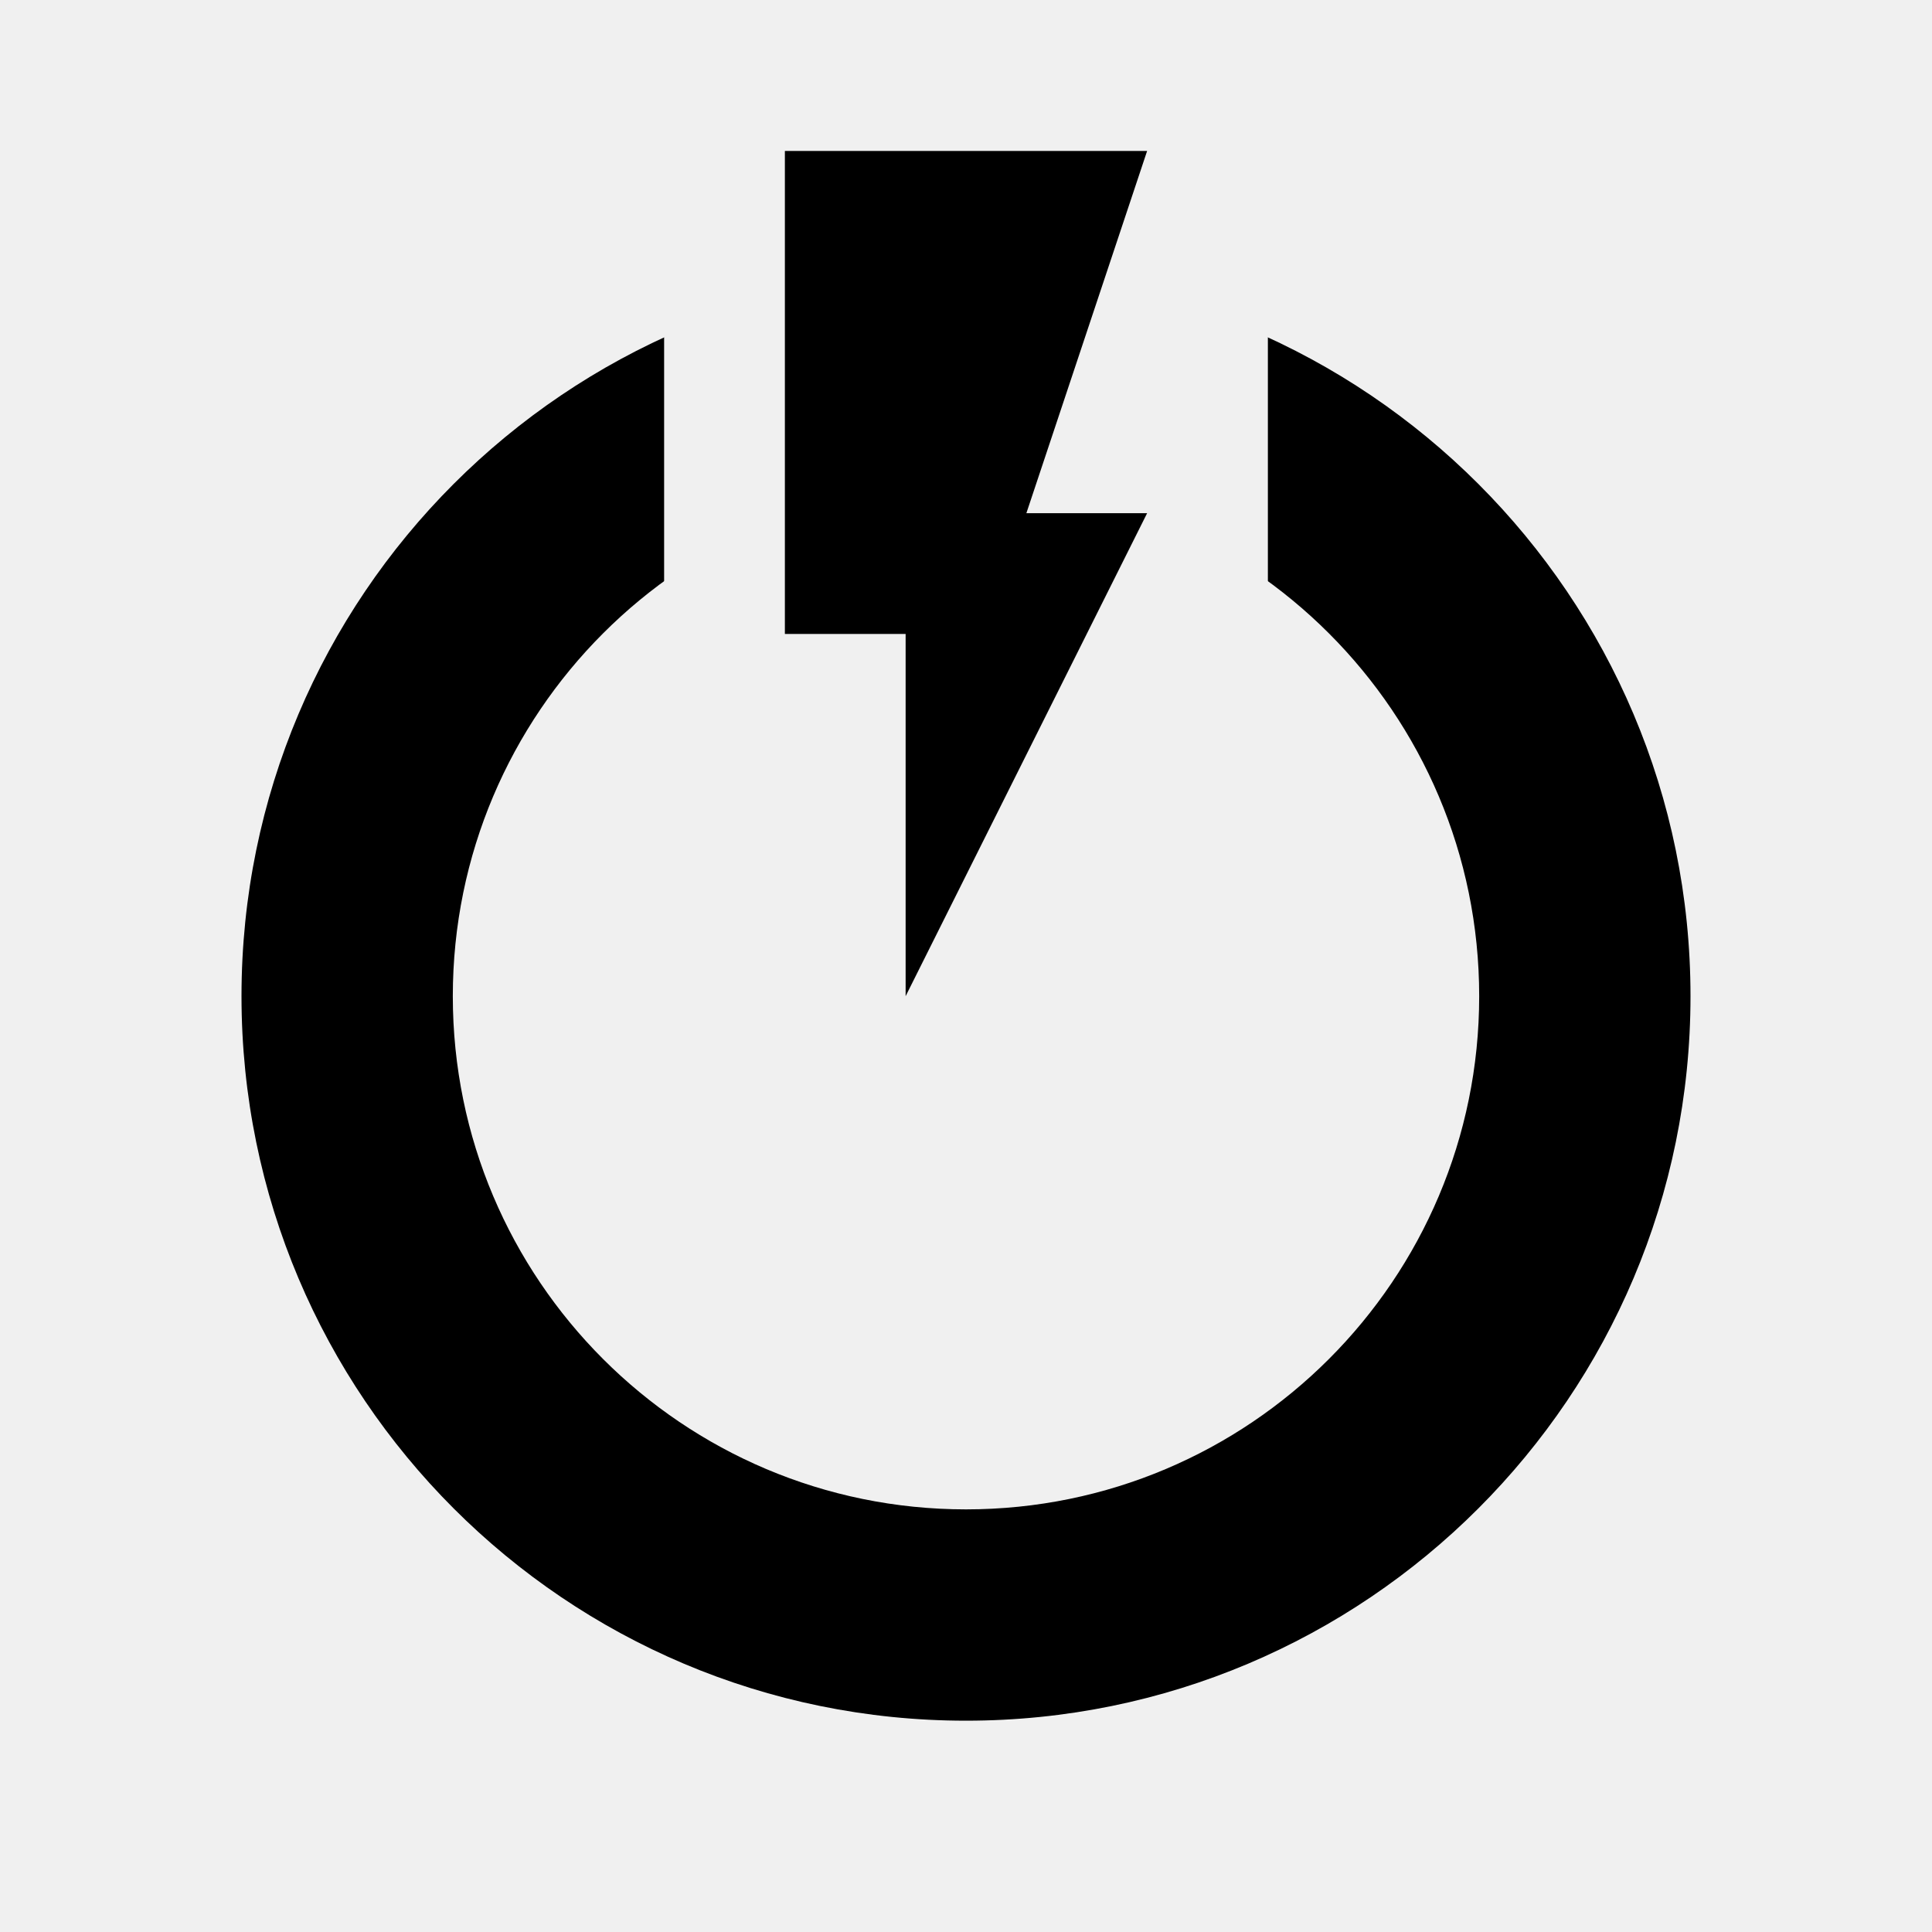
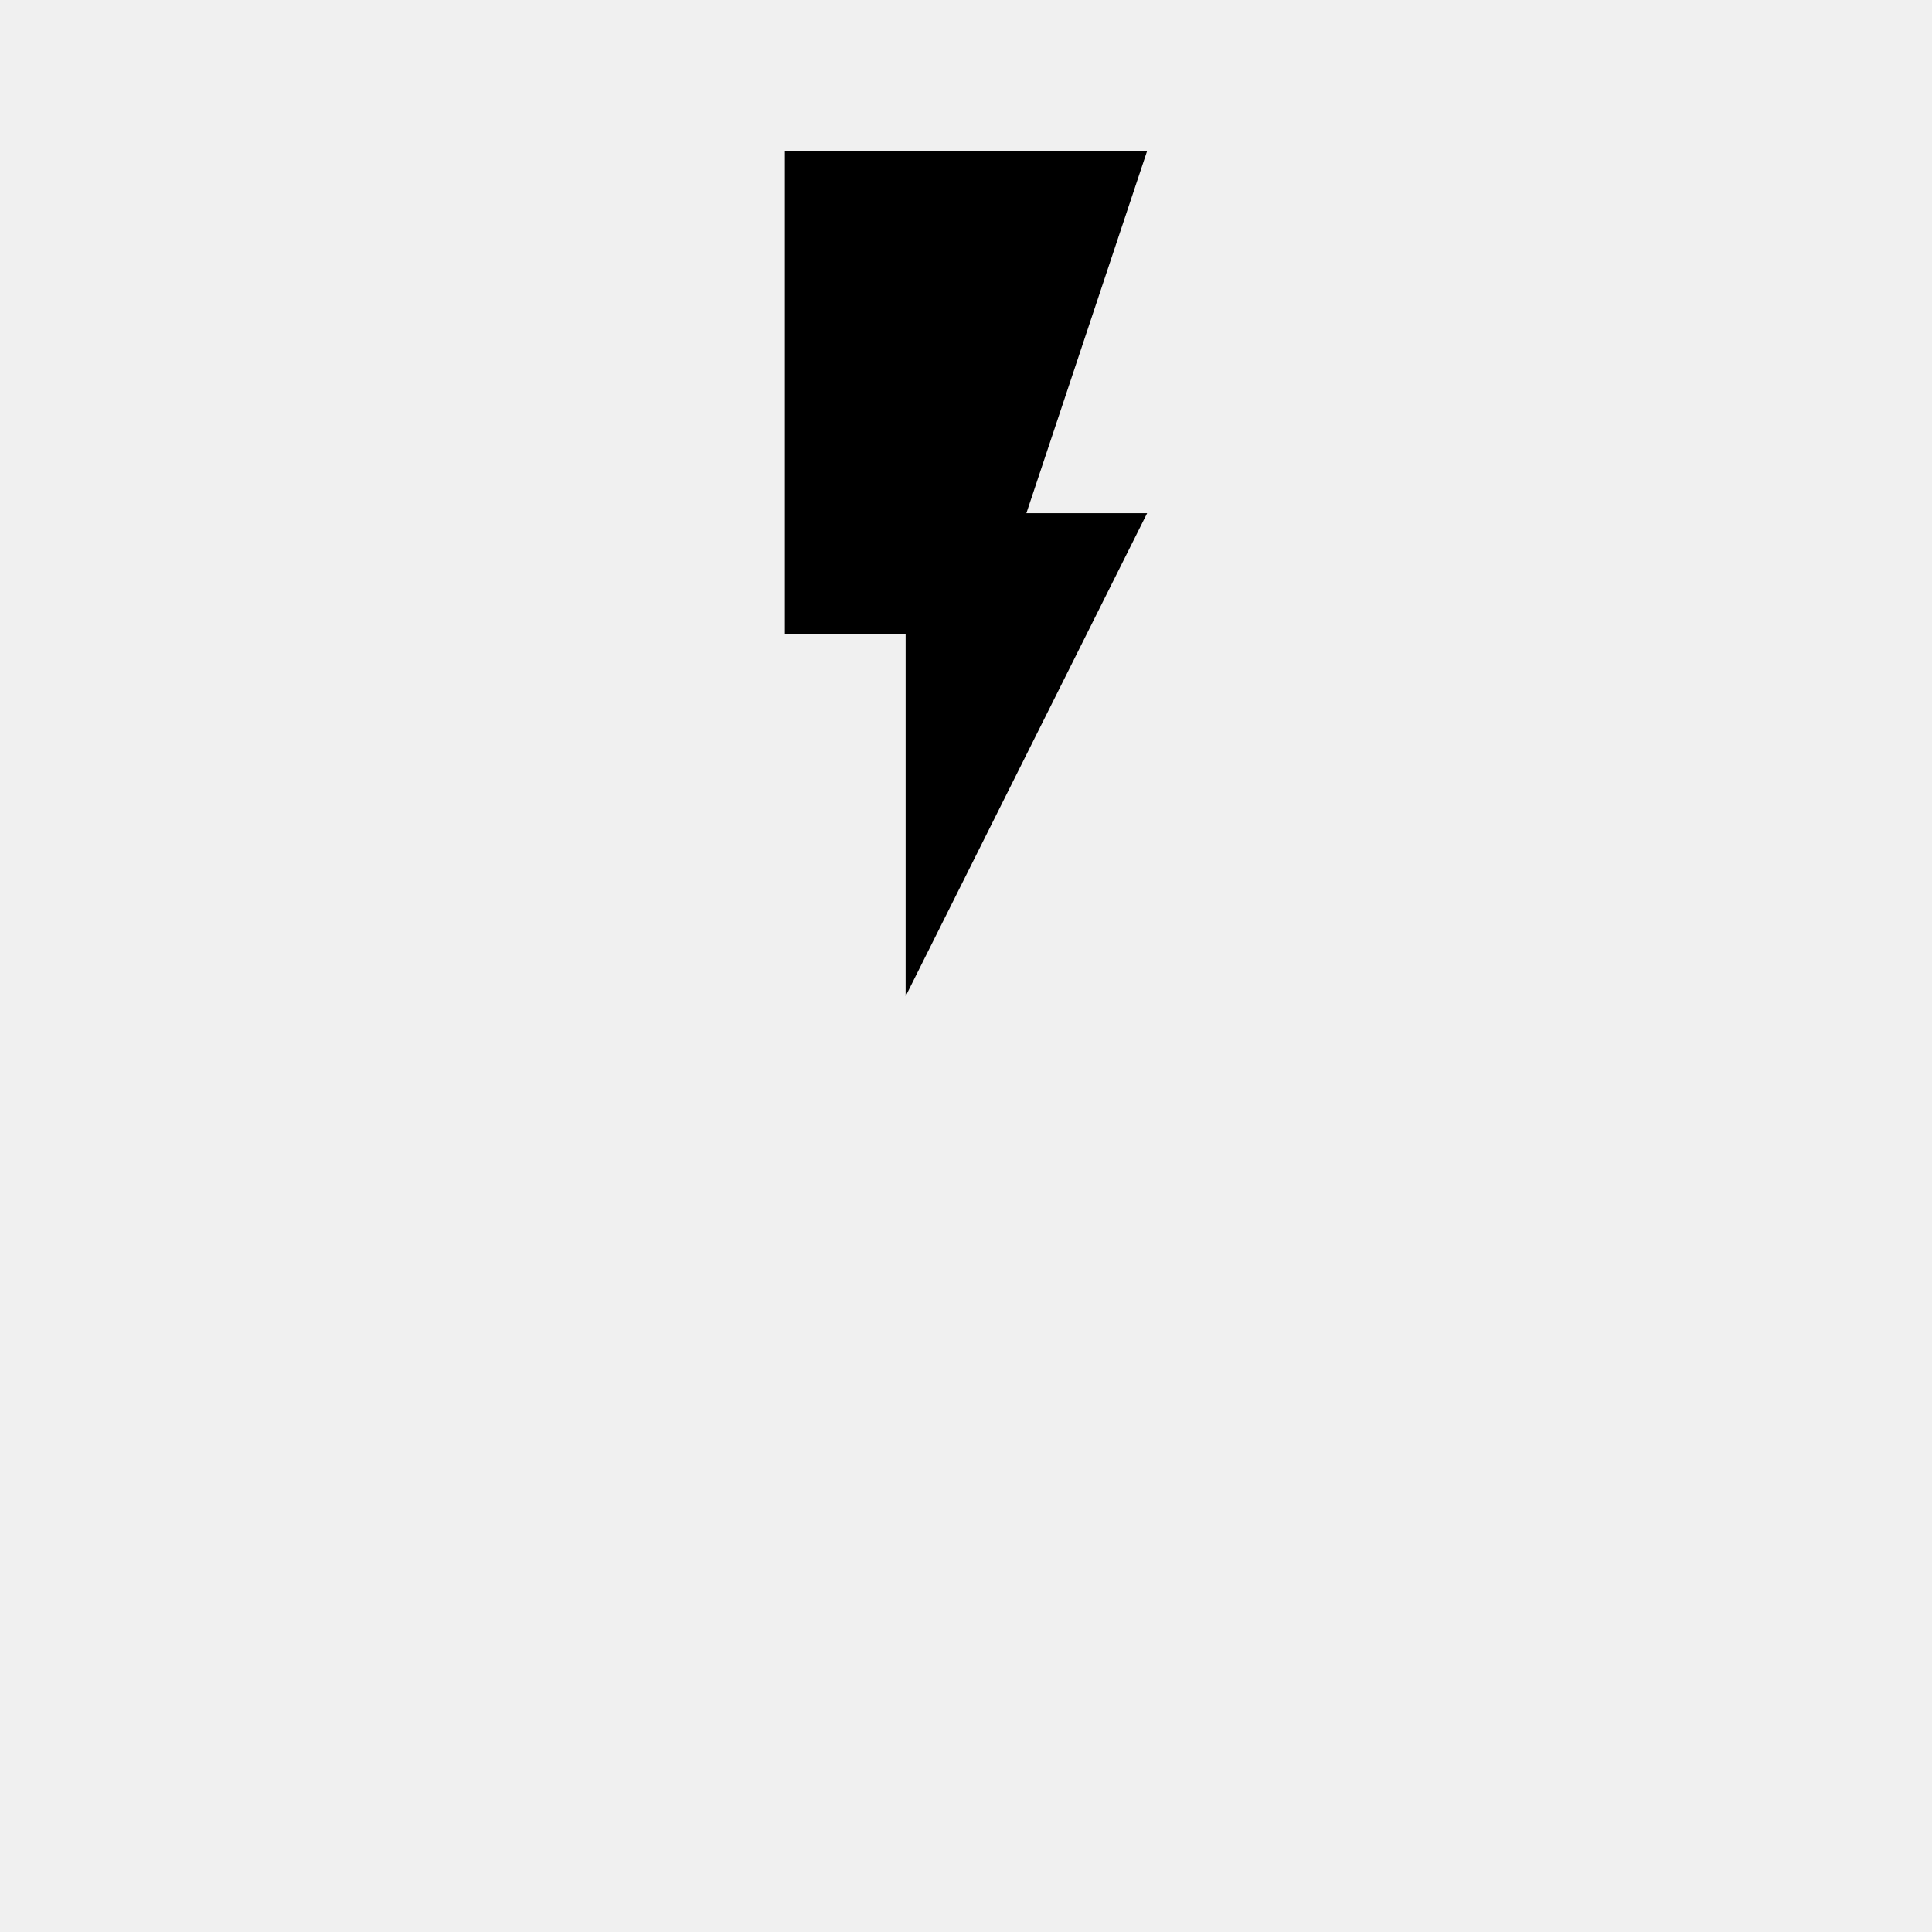
- <svg xmlns="http://www.w3.org/2000/svg" viewBox="0 0 64 64" fill="currentColor">
+ <svg xmlns="http://www.w3.org/2000/svg" xmlns:xlink="http://www.w3.org/1999/xlink" viewBox="0 0 64 64" fill="currentColor">
+   <path id="torch" d="M26,5 v 16 h 4 v 12 l 8,-16 h -4 l 4,-12 z " />
  <defs>
    <mask id="gap">
-       <rect x="0" y="0" width="64" height="64" fill="white" />
-       <rect x="22" y="0" width="20" height="22" fill="black" />
+       <rect x="0" y="0" width="64" height="64" />
+       <use xlink:href="#torch" stroke-width="12" fill="black" stroke="black" />
    </mask>
  </defs>
-   <path mask="url(#gap)" fill-rule="evenodd" d="M32,9 A24,24 0 1,1 32,57 A24,24 0 1,1 32,9 Z M32,16 A17,17 0 1,1 32,50 A17,17 0 1,1 32,16 Z" />
-   <path d="M26,5 v 16 h 4 v 12 l 8,-16 h -4 l 4,-12 z" />
+   <path mask="url(#gap)" d="M 38 10 a 24 24 0 1 1 -12 0 v 7 a 17 17 0 1 0 12 0 z" />
</svg>
